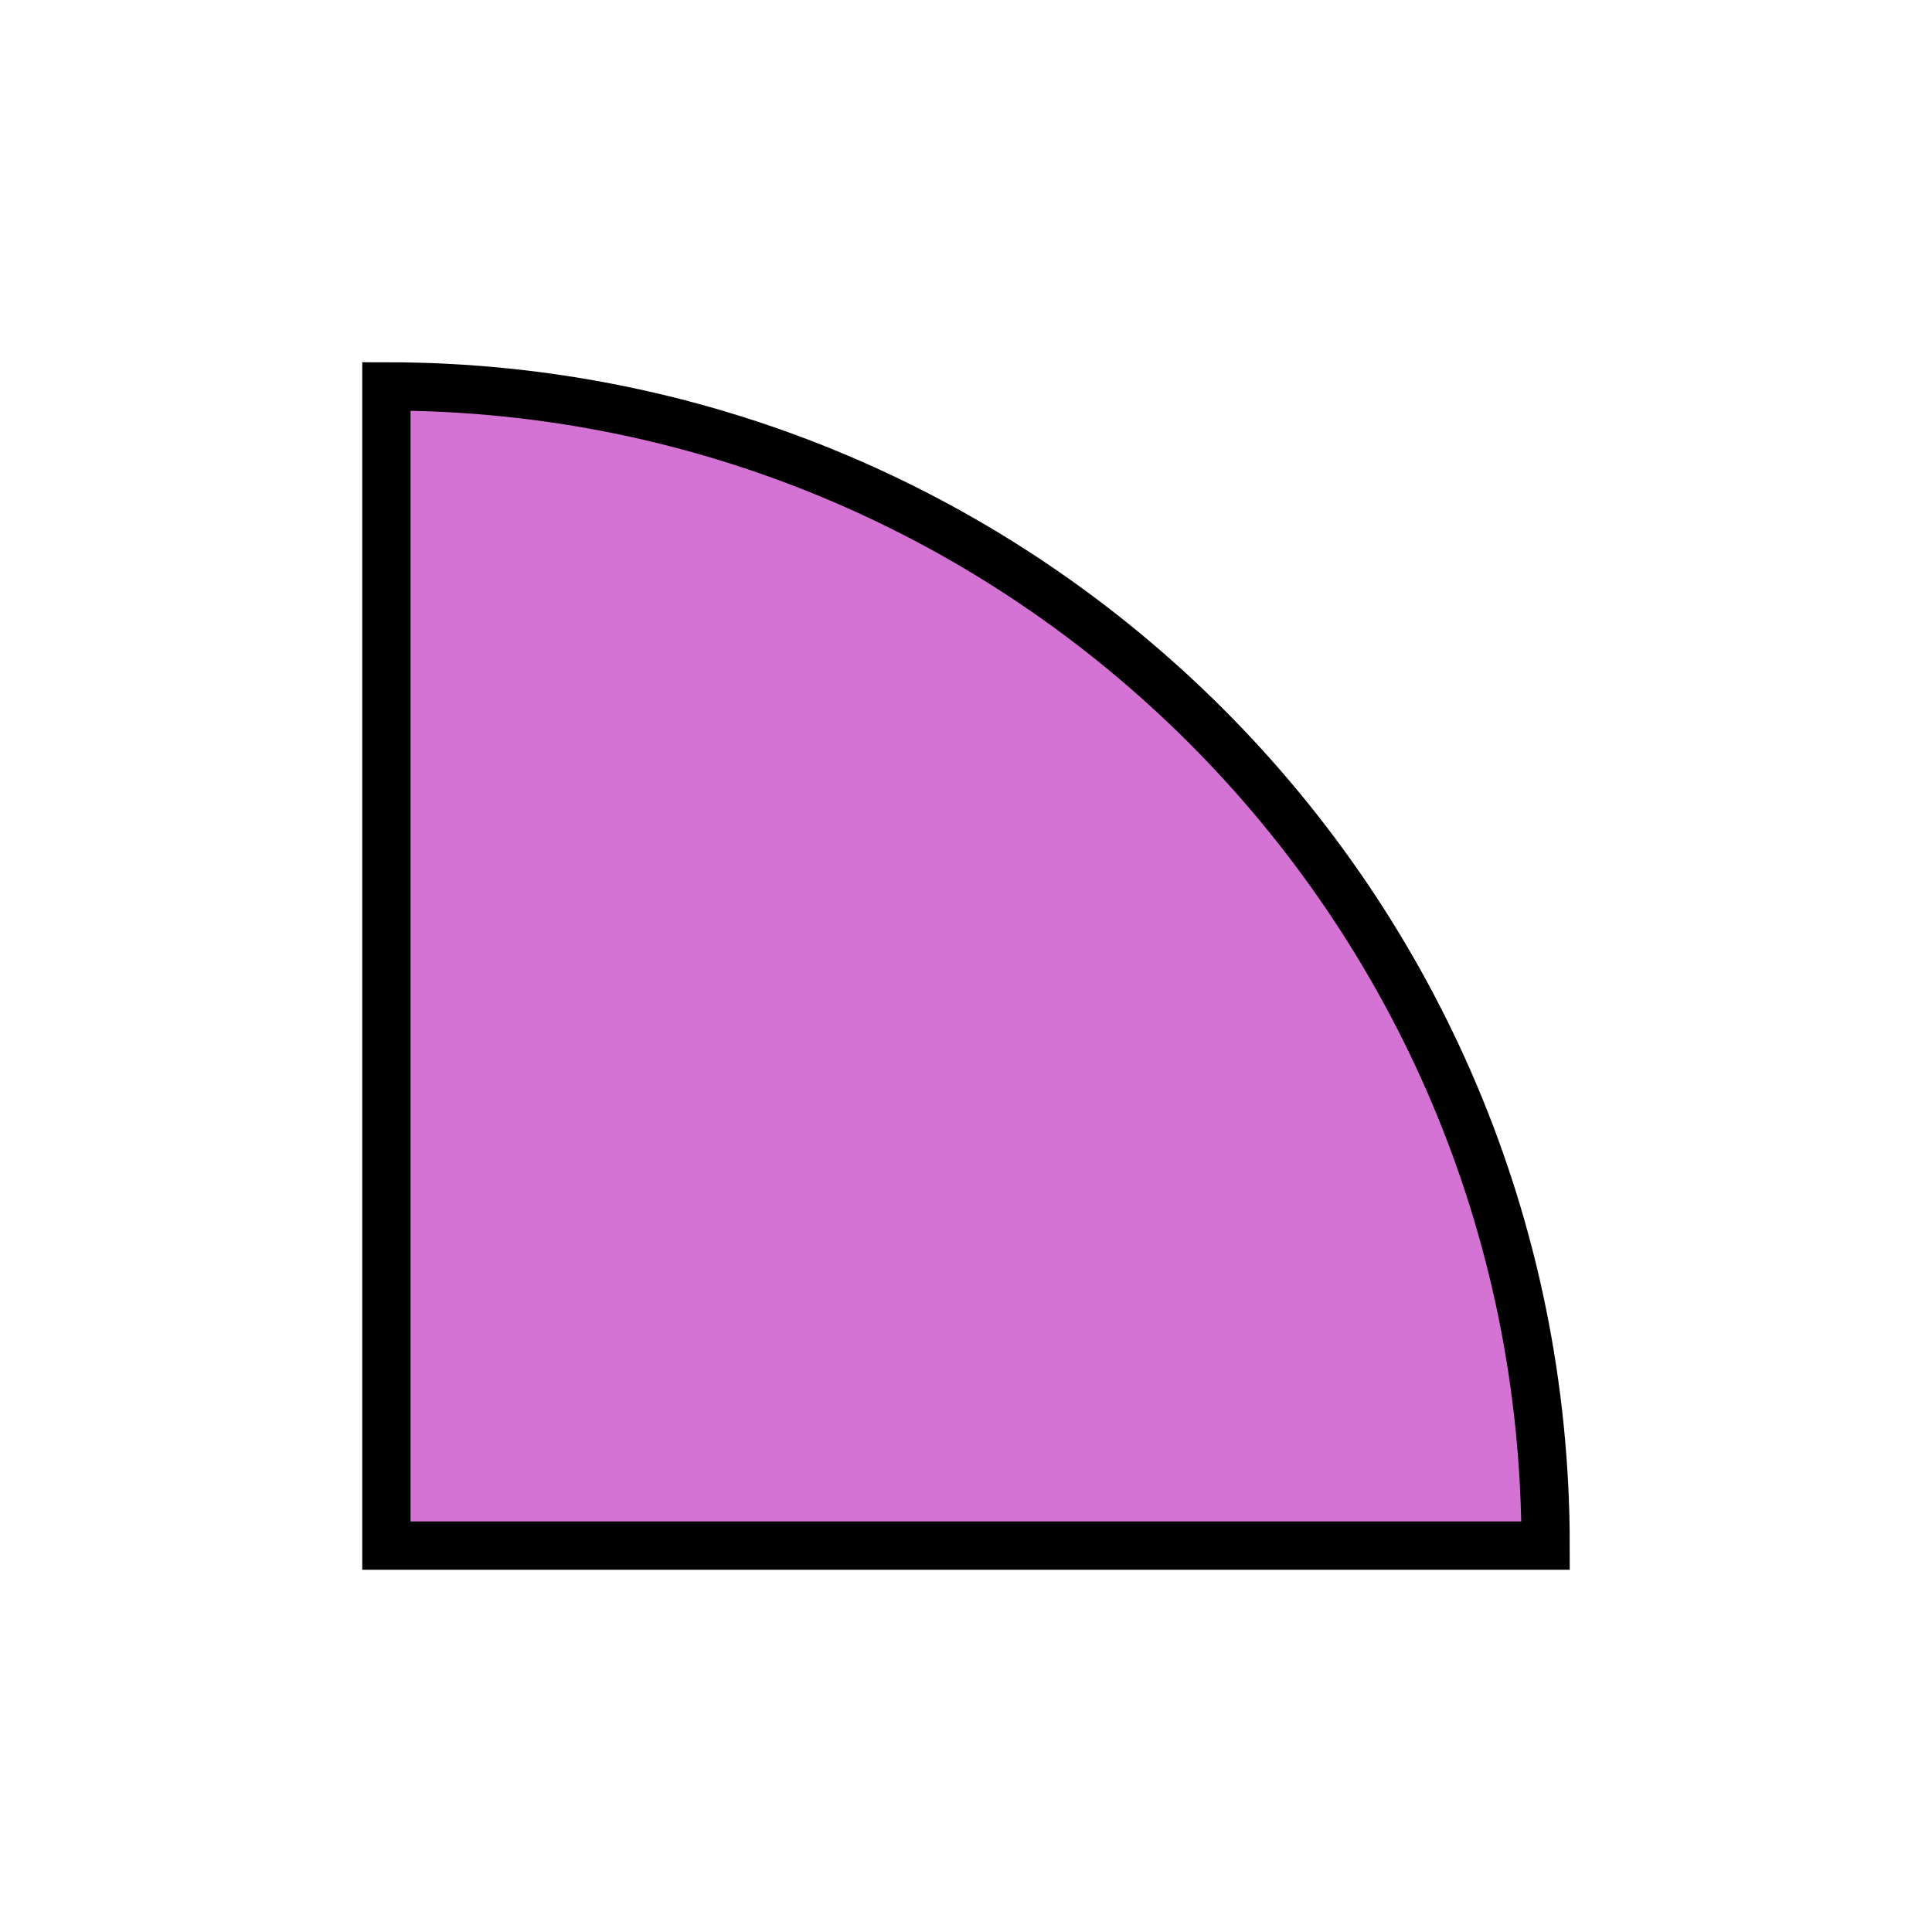
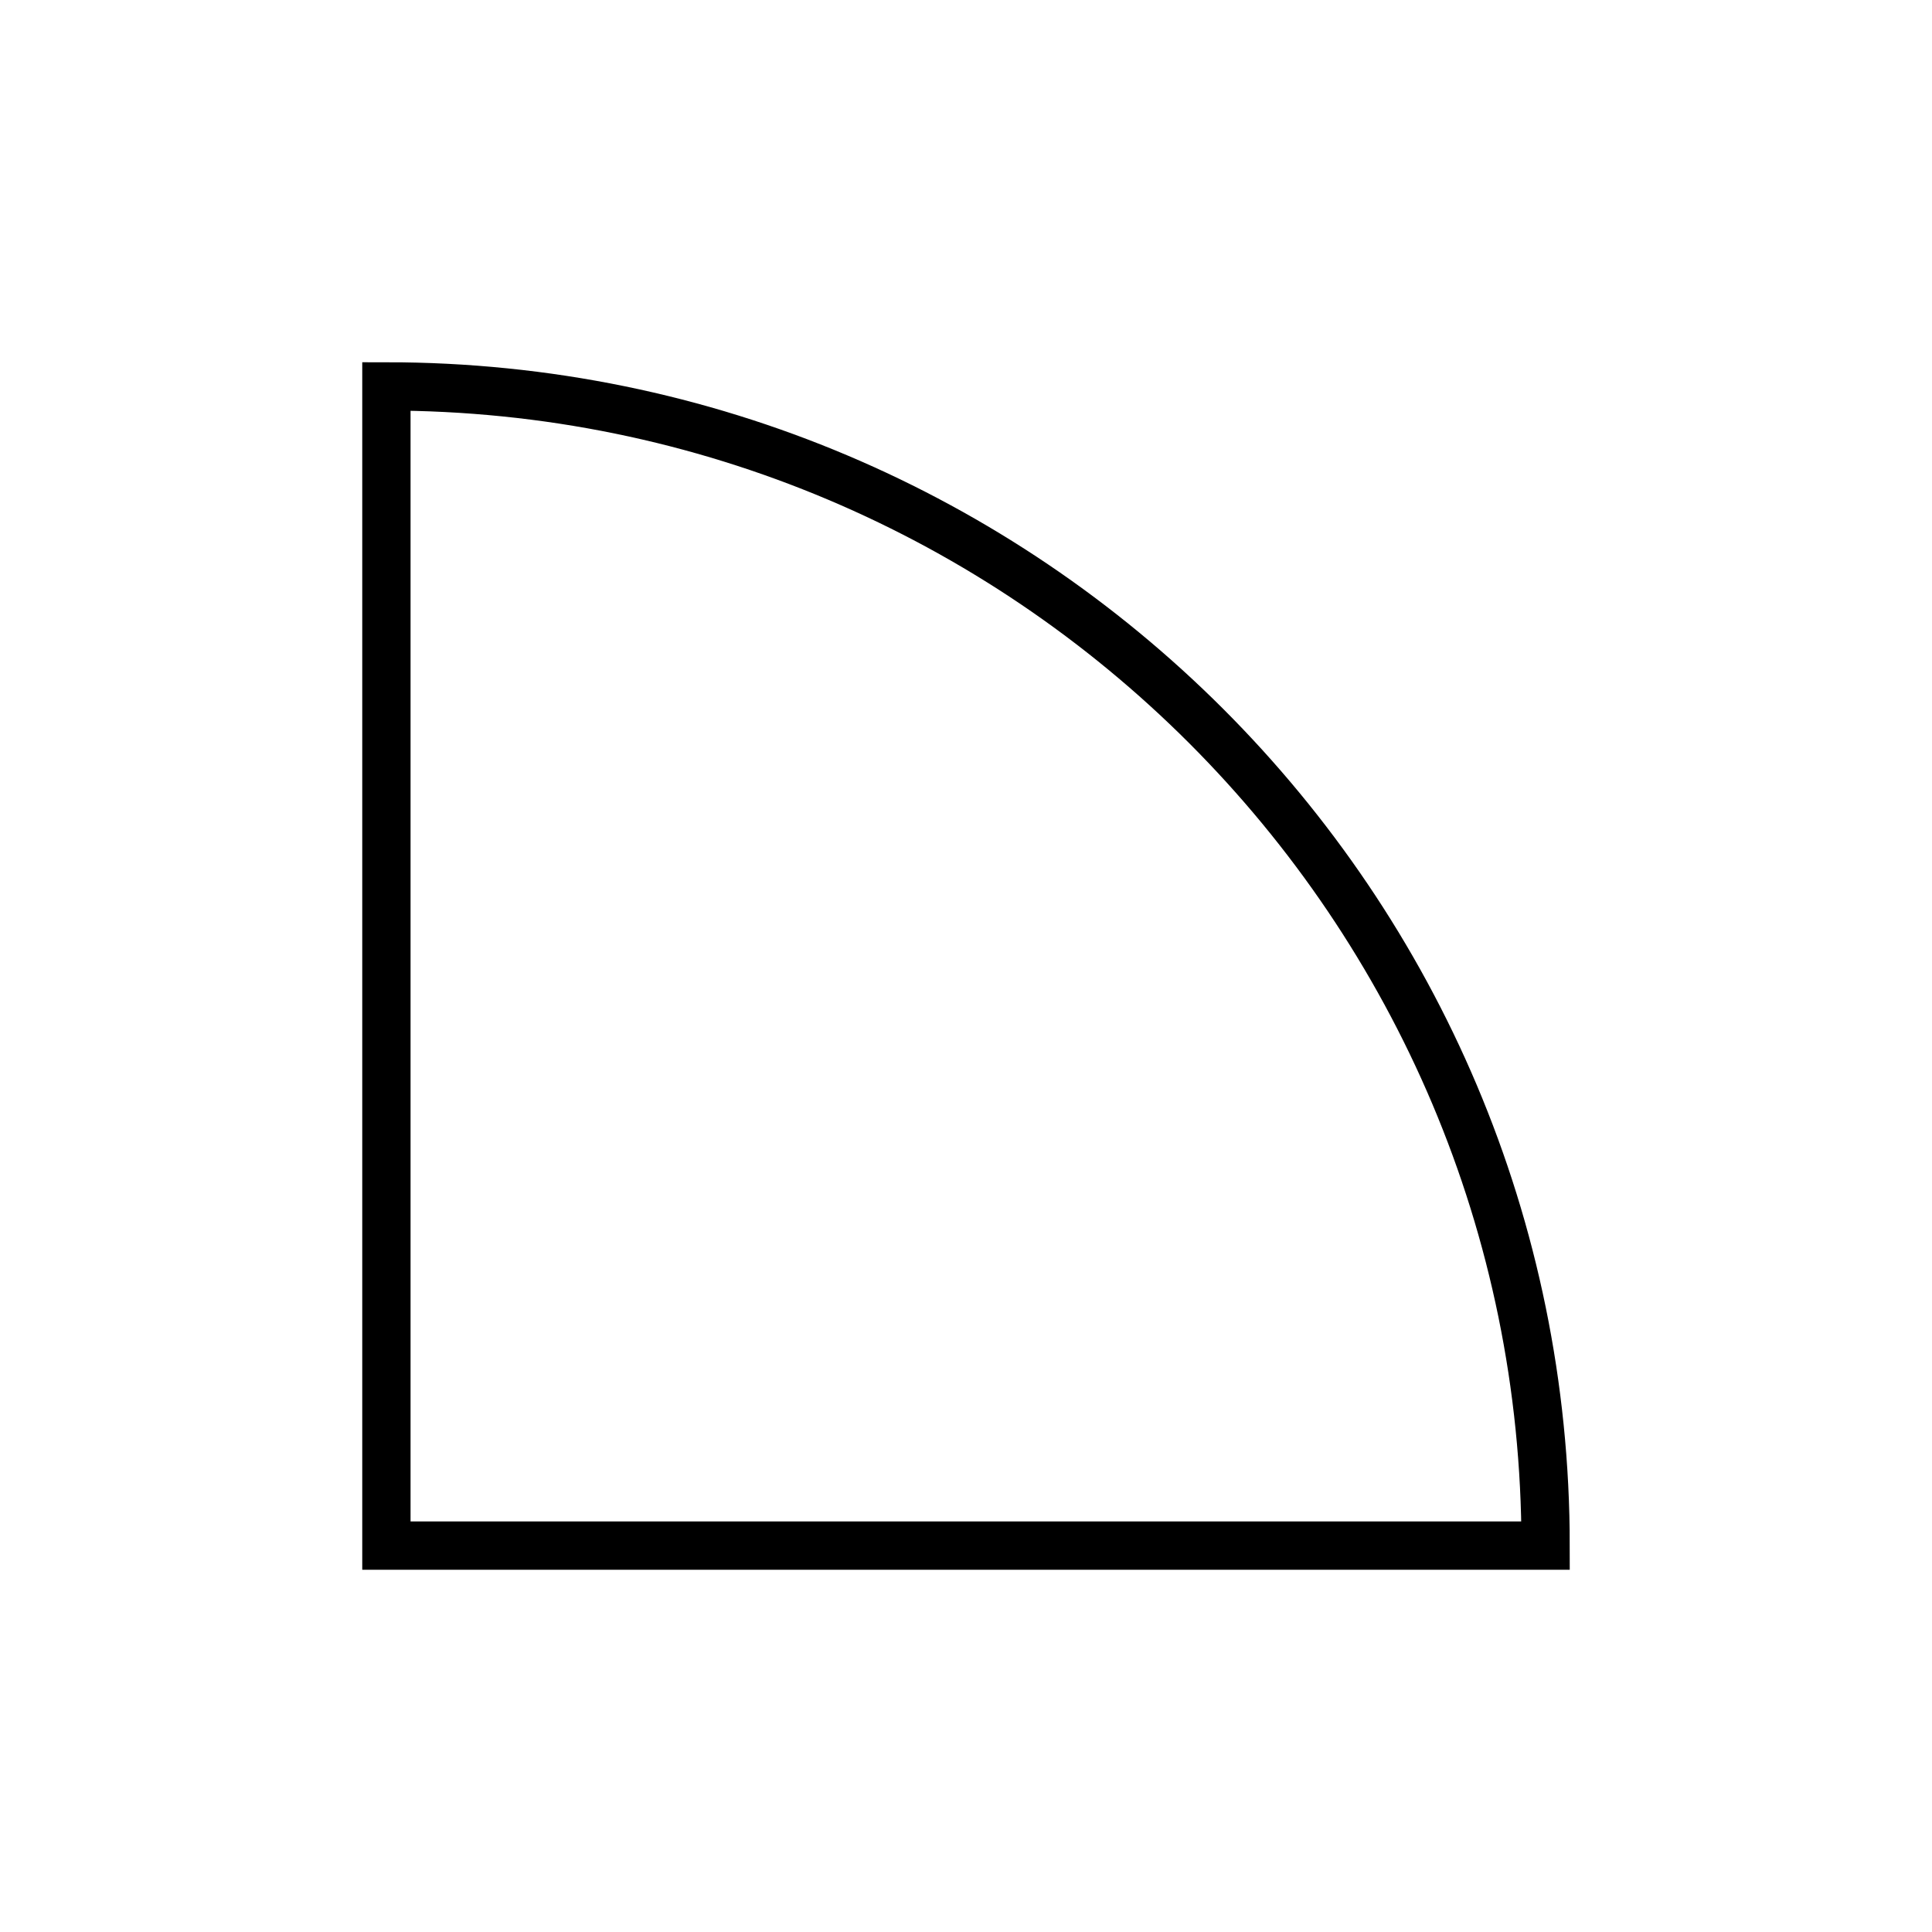
<svg xmlns="http://www.w3.org/2000/svg" version="1.1" x="0px" y="0px" viewBox="0 0 200 200" style="enable-background:new 0 0 200 200;" xml:space="preserve">
  <style type="text/css">
	path {
-     fill:#d473d4;
+     fill:#fff0;;
    stroke:#000;
    stroke-width:5;
    stroke-miterlimit:10;
  }
</style>
  <path class="st0" d="M 40 160 L 160 160 A 120 120 0 0 0 40 40 Z" />
</svg>
